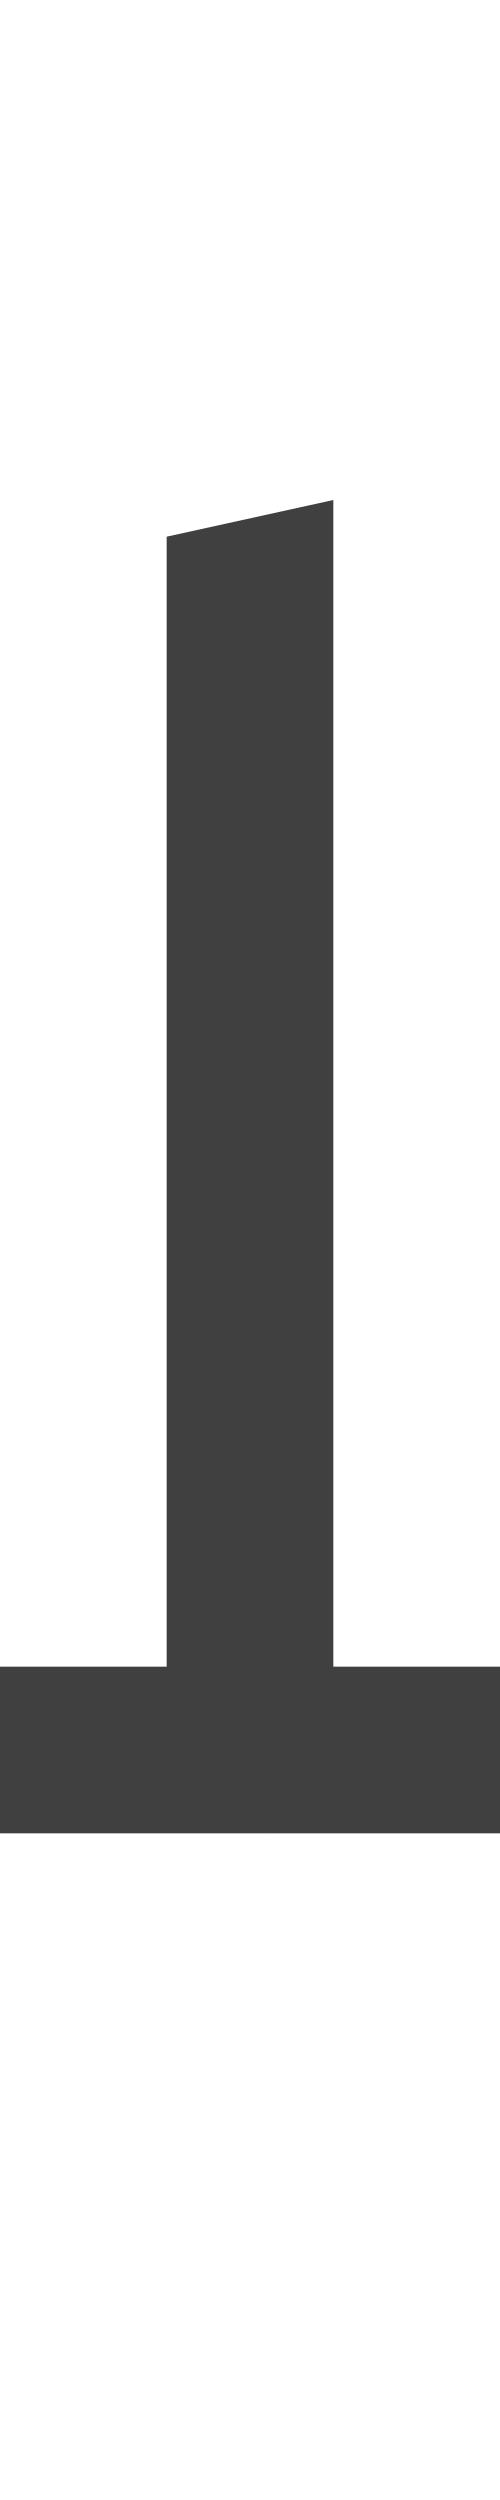
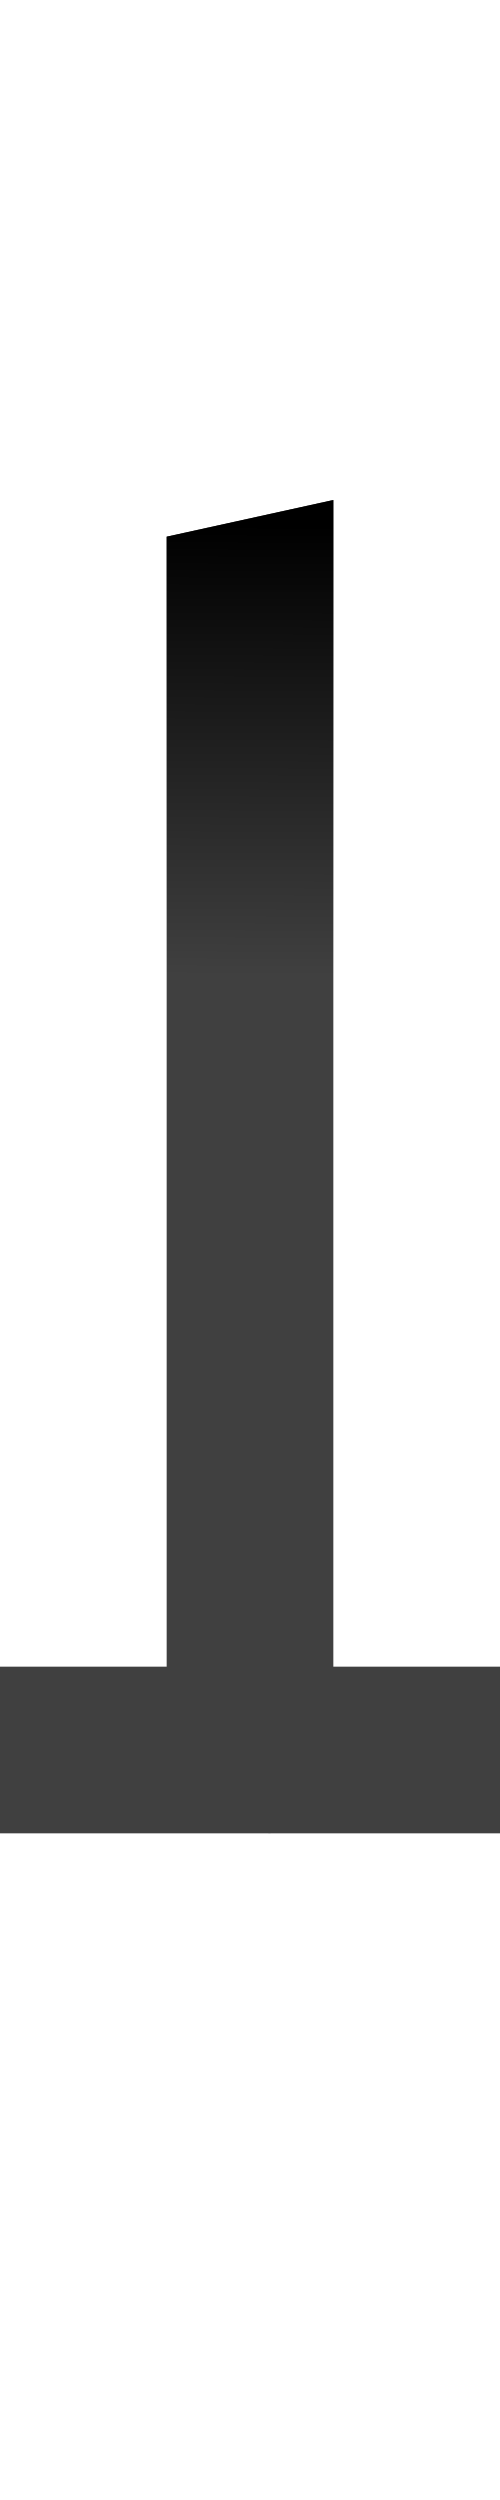
- <svg xmlns="http://www.w3.org/2000/svg" version="1.1" viewBox="0 0 300.0 1500.0" width="300.0" height="1500.0">
-   <g transform="matrix(1 0 0 -1 0 1100.0)">
-     <path fill="#404040" d="M100.0 0.0H320.0V100.0H100.0V0.0ZM-20.0 0.0H160.0C160.0 0.0 200.0 -2.0 200.0 23.0V800.0L100.0 778.0V100.0H-20.0V0.0Z" />
+ <svg xmlns="http://www.w3.org/2000/svg" xmlns:xlink="http://www.w3.org/1999/xlink" version="1.1" viewBox="0 0 300.0 1500.0" width="300.0" height="1500.0" id="svg169">
+   <defs id="defs171">
+     <linearGradient xlink:href="#linearGradient1050" id="linearGradient1052" x1="145.101" y1="784.545" x2="143.624" y2="514.746" gradientUnits="userSpaceOnUse" />
+     <linearGradient id="linearGradient1050">
+       <stop style="stop-color:#000000;stop-opacity:1;" offset="0" id="stop1046" />
+       <stop style="stop-color:#000000;stop-opacity:0;" offset="1" id="stop1048" />
+     </linearGradient>
+     <linearGradient xlink:href="#linearGradient1050" id="linearGradient1226" gradientUnits="userSpaceOnUse" x1="145.101" y1="784.545" x2="143.624" y2="514.746" />
+   </defs>
+   <g transform="matrix(1 0 0 -1 0 1100.0)" id="g167">
+     <path fill="#404040" d="M100.0 0.0H320.0V100.0H100.0V0.0ZM-20.0 0.0H160.0C160.0 0.0 200.0 -2.0 200.0 23.0V800.0L100.0 778.0V100.0H-20.0V0.0Z" id="path165" />
+   </g>
+   <g transform="matrix(1,0,0,-1,0,1100)" id="g1026" style="fill:url(#linearGradient1052);fill-opacity:1">
+     <path fill="#404040" d="m -20,0 h 180 c 0,0 40,-2 40,23 V 800 L 100,778 V 100 H -20 Z" id="path1024" style="fill:url(#linearGradient1226);fill-opacity:1" />
  </g>
</svg>
